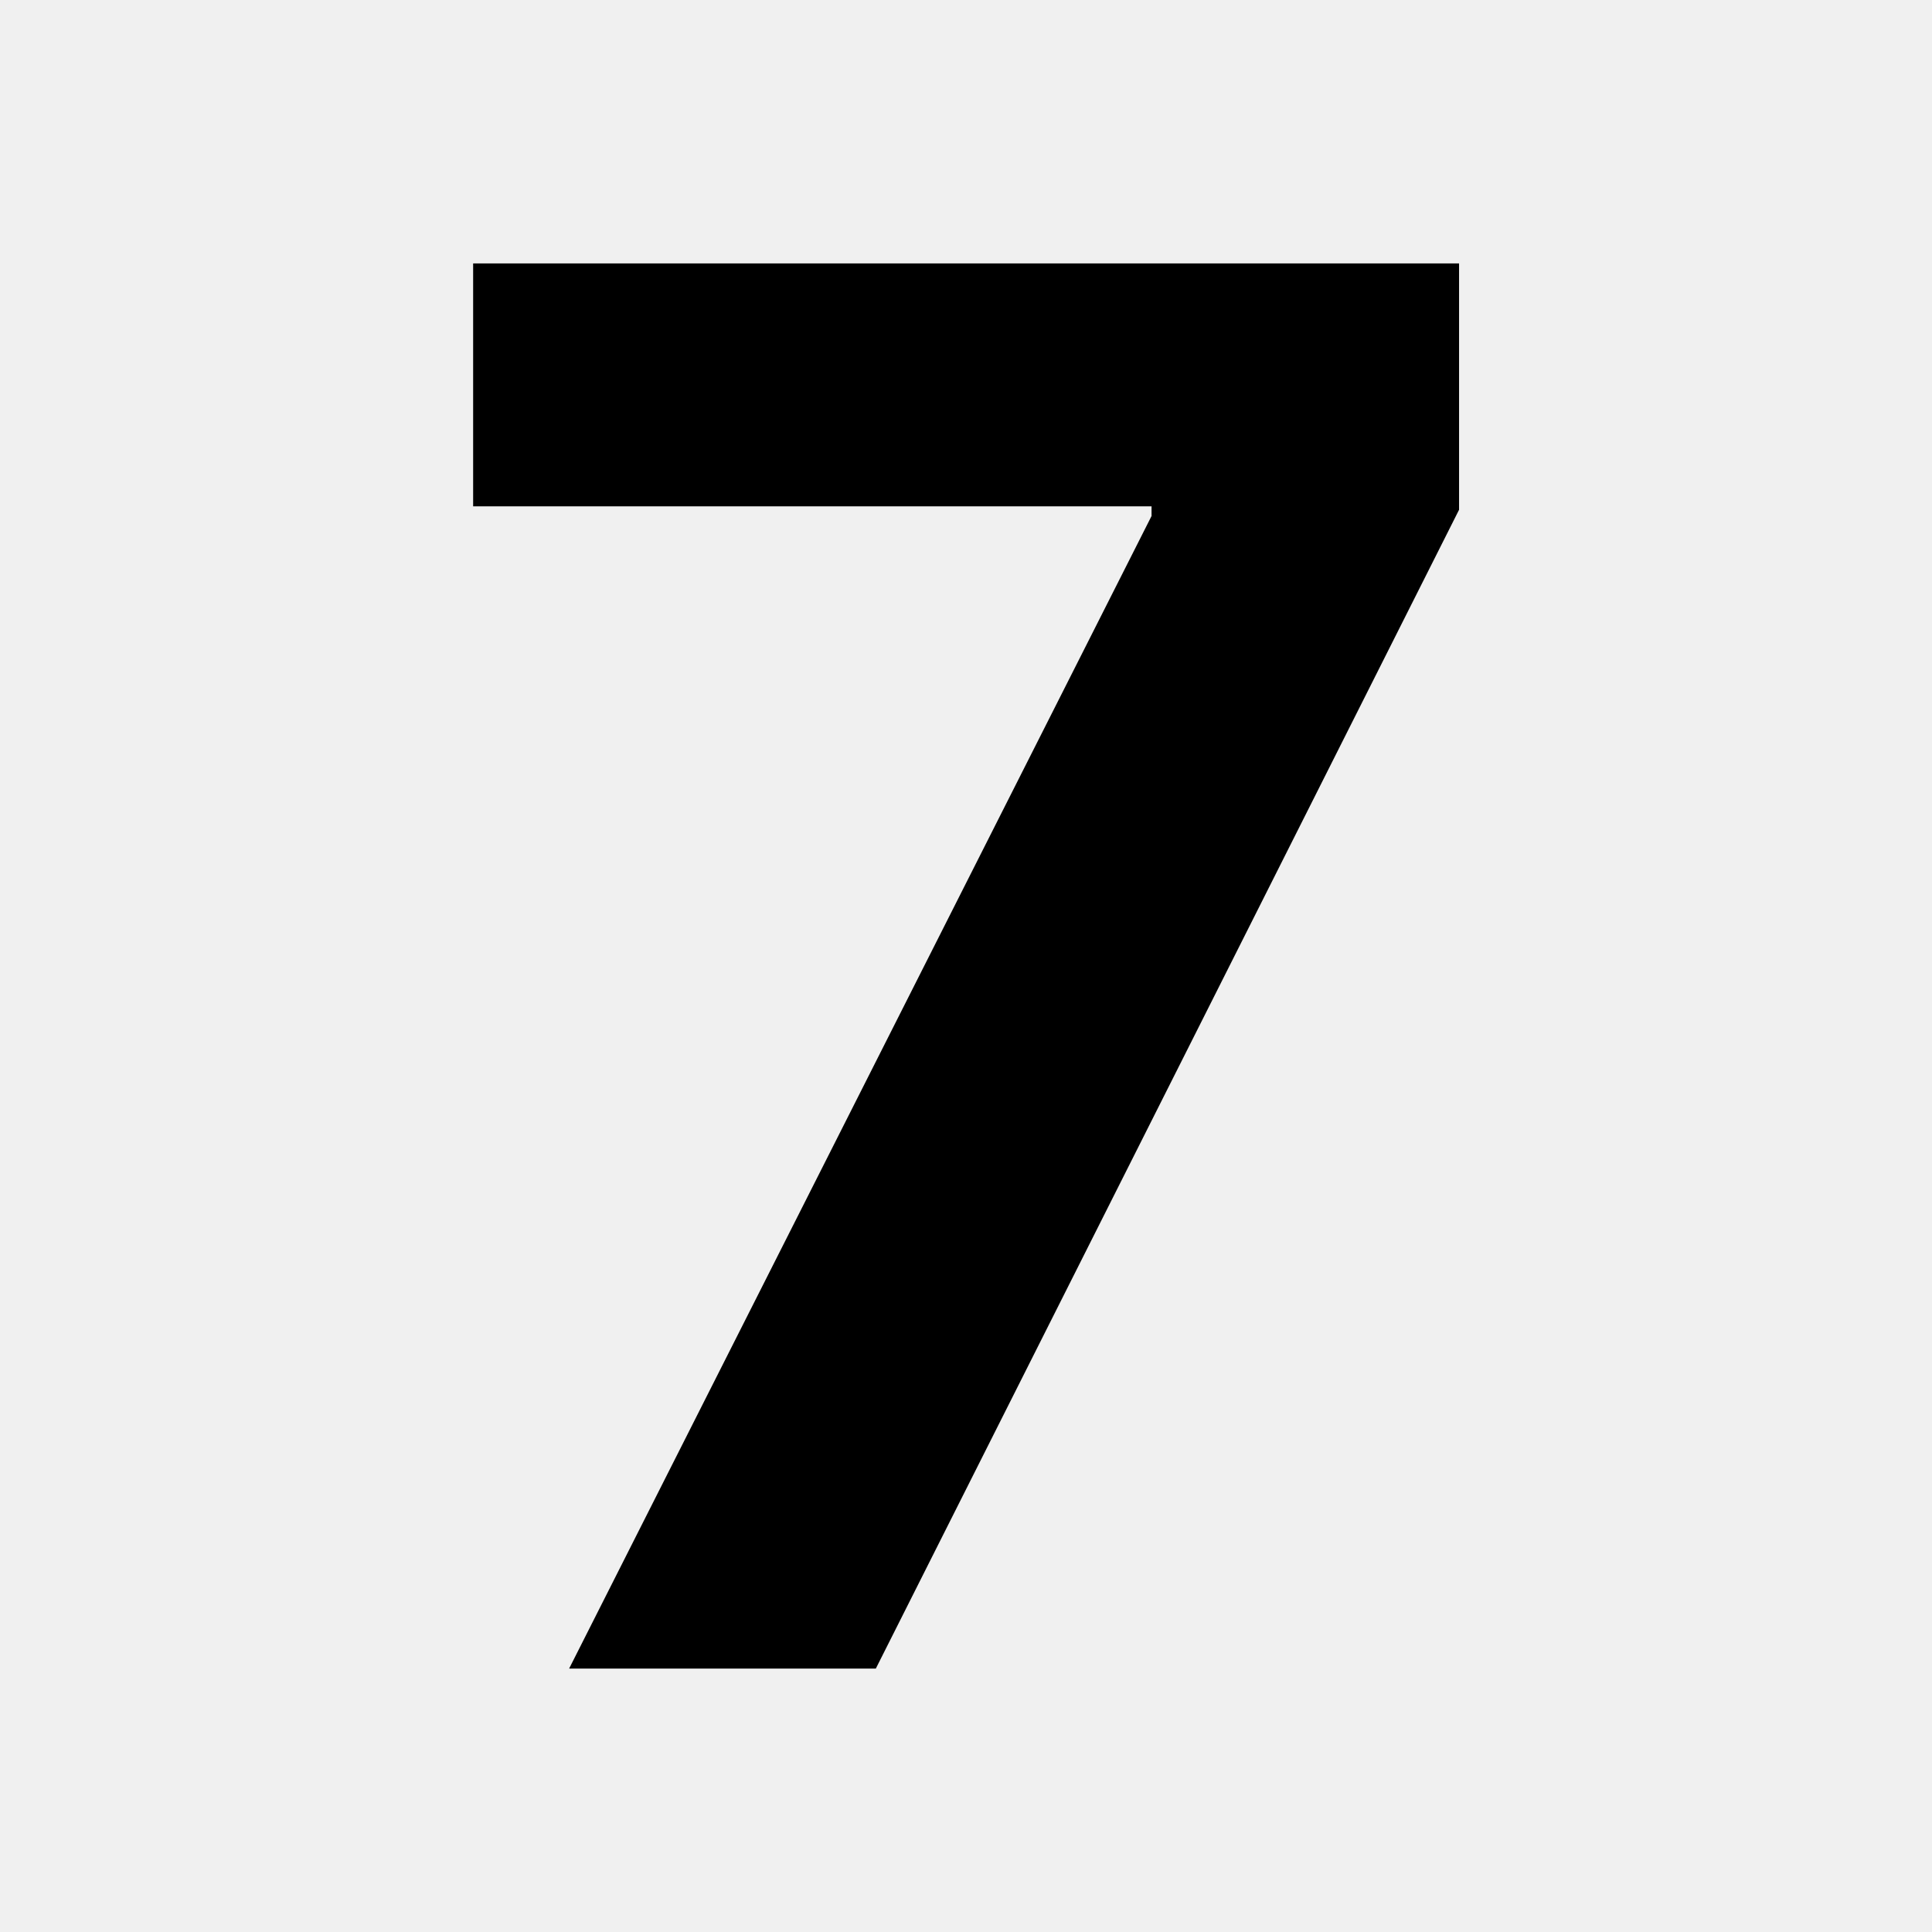
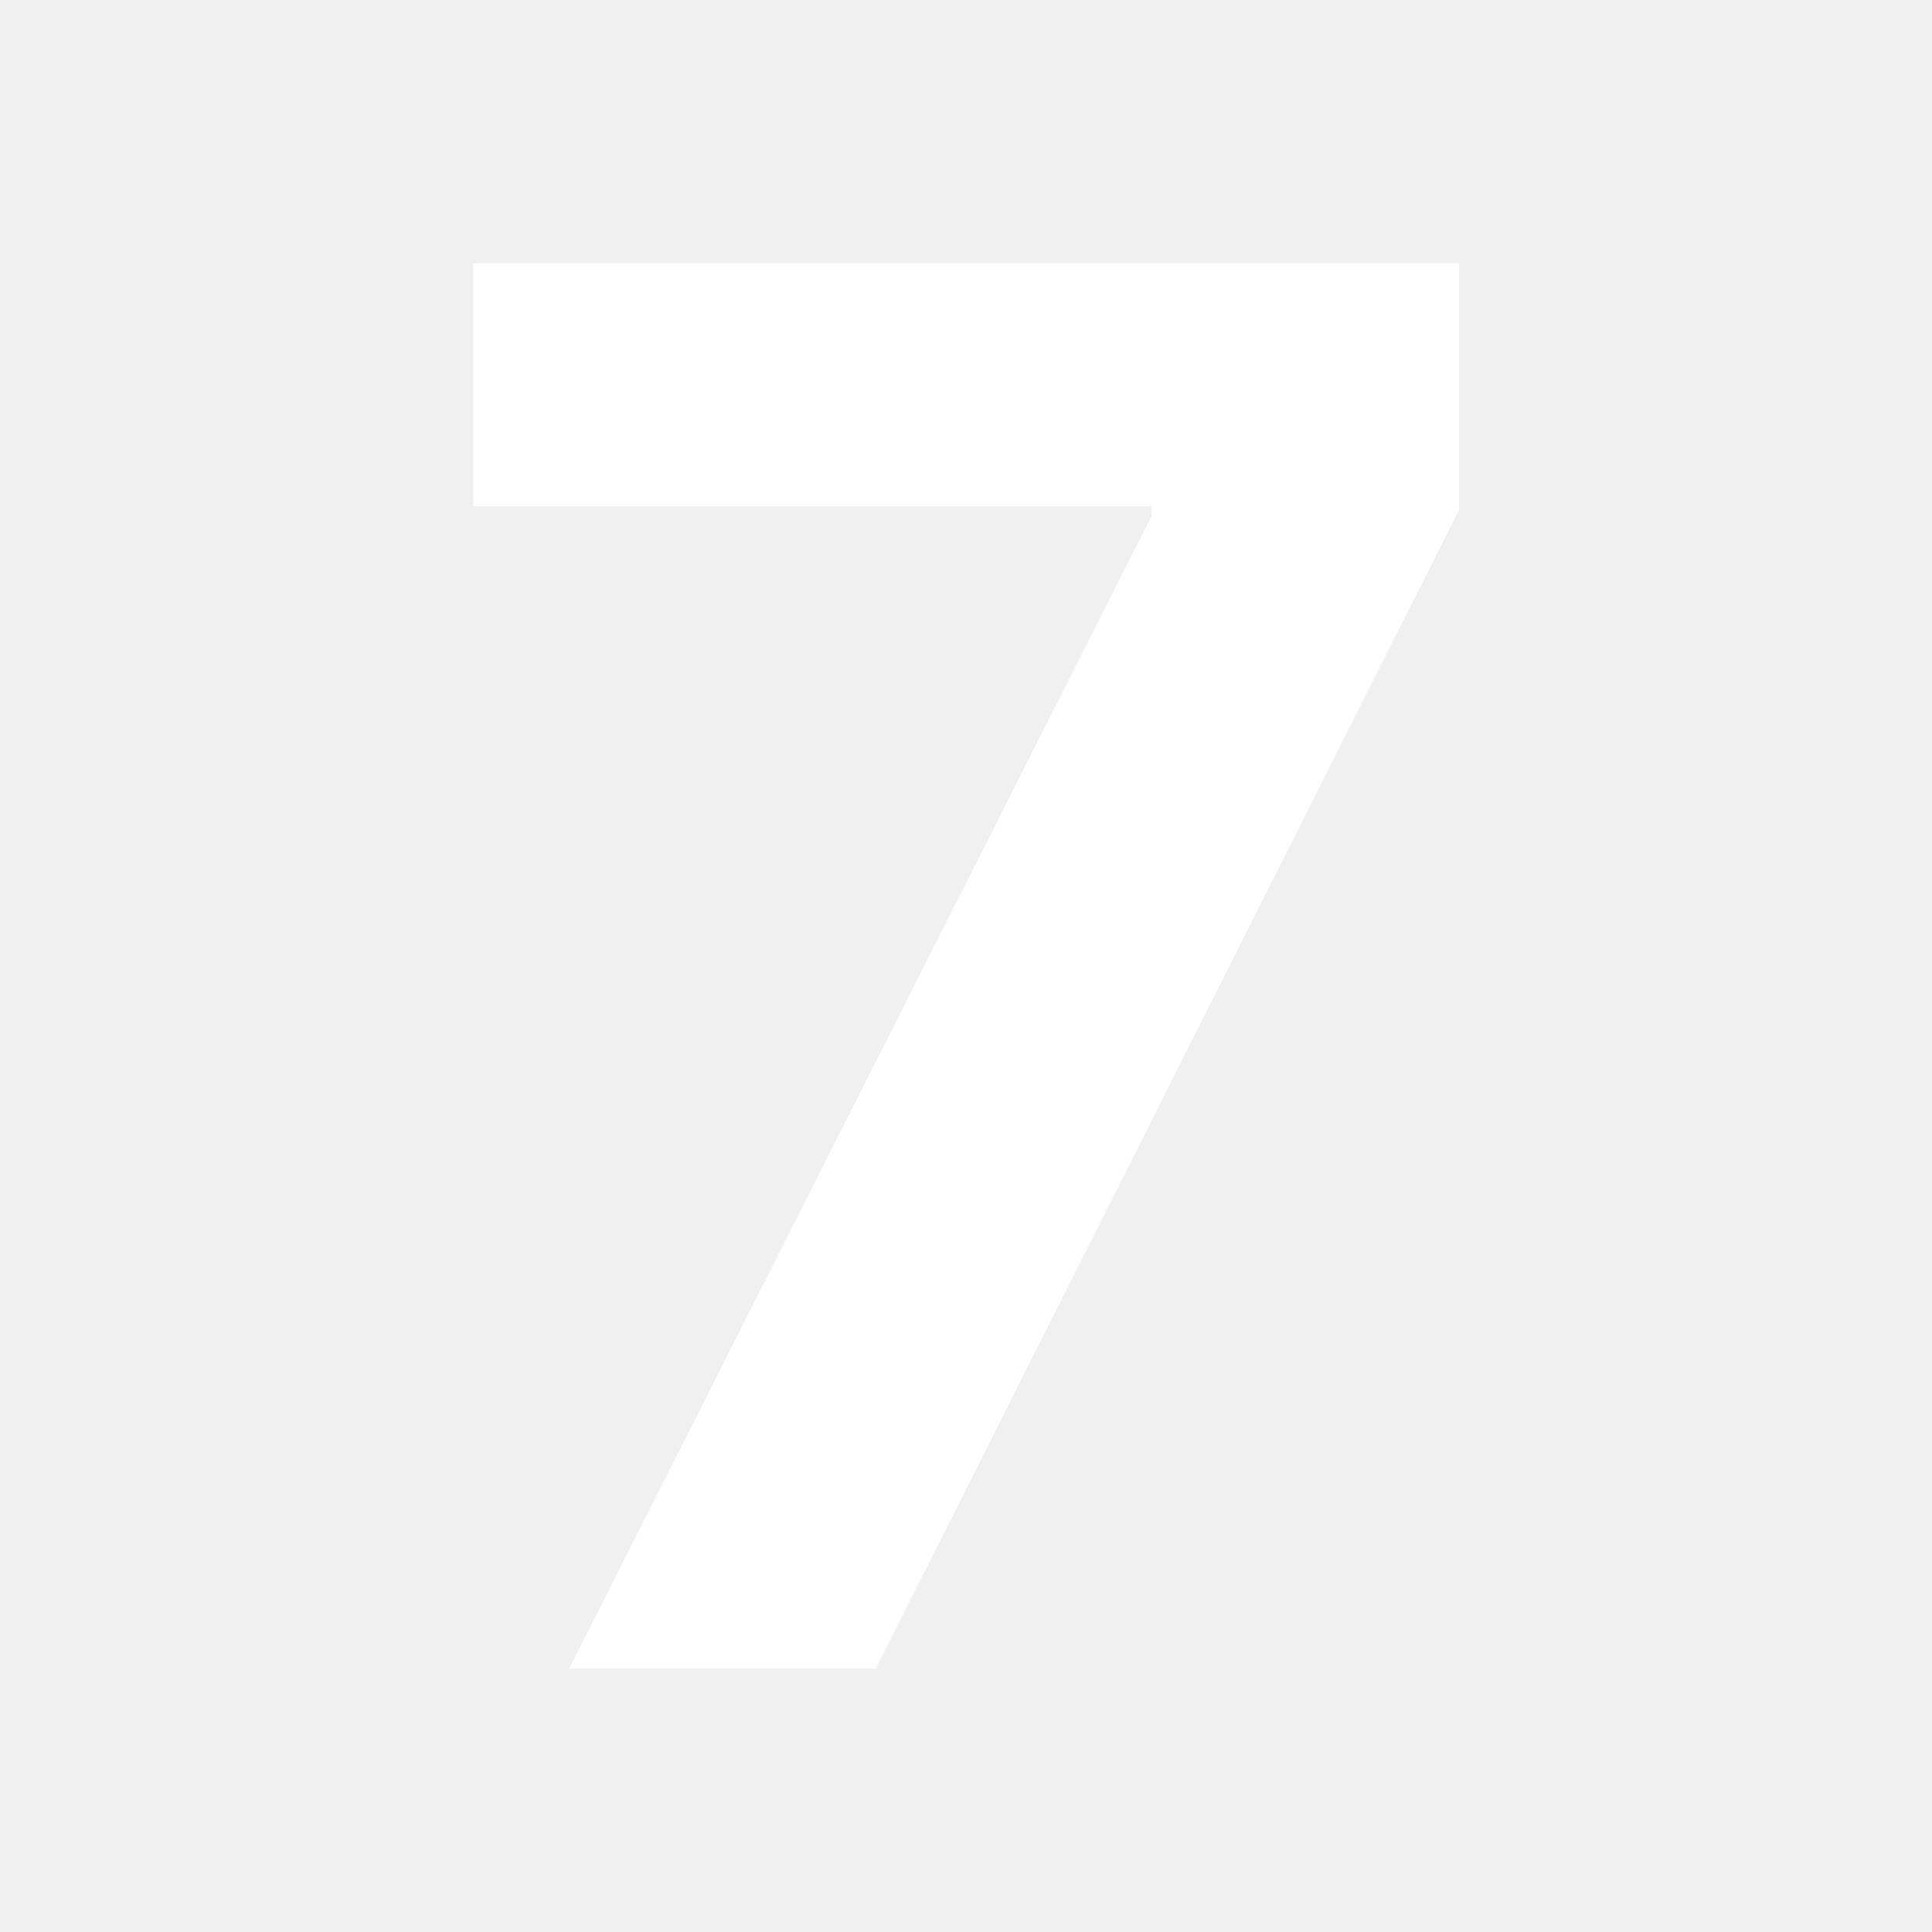
<svg xmlns="http://www.w3.org/2000/svg" version="1.1" id="Layer_1" x="0px" y="0px" viewBox="0 0 96 96" style="enable-background:new 0 0 96 96;" xml:space="preserve">
  <style type="text/css">
	.st0{fill:#FFFFFF;}
</style>
  <g>
-     <path className="st0" d="M28.28,82.91l28.94-57.27v-0.48H23.51V13.09h48.99v12.24L43.52,82.91H28.28z" />
+     <path class="st0" d="M28.28,82.91l28.94-57.27v-0.48H23.51V13.09h48.99v12.24L43.52,82.91H28.28z" />
  </g>
</svg>
